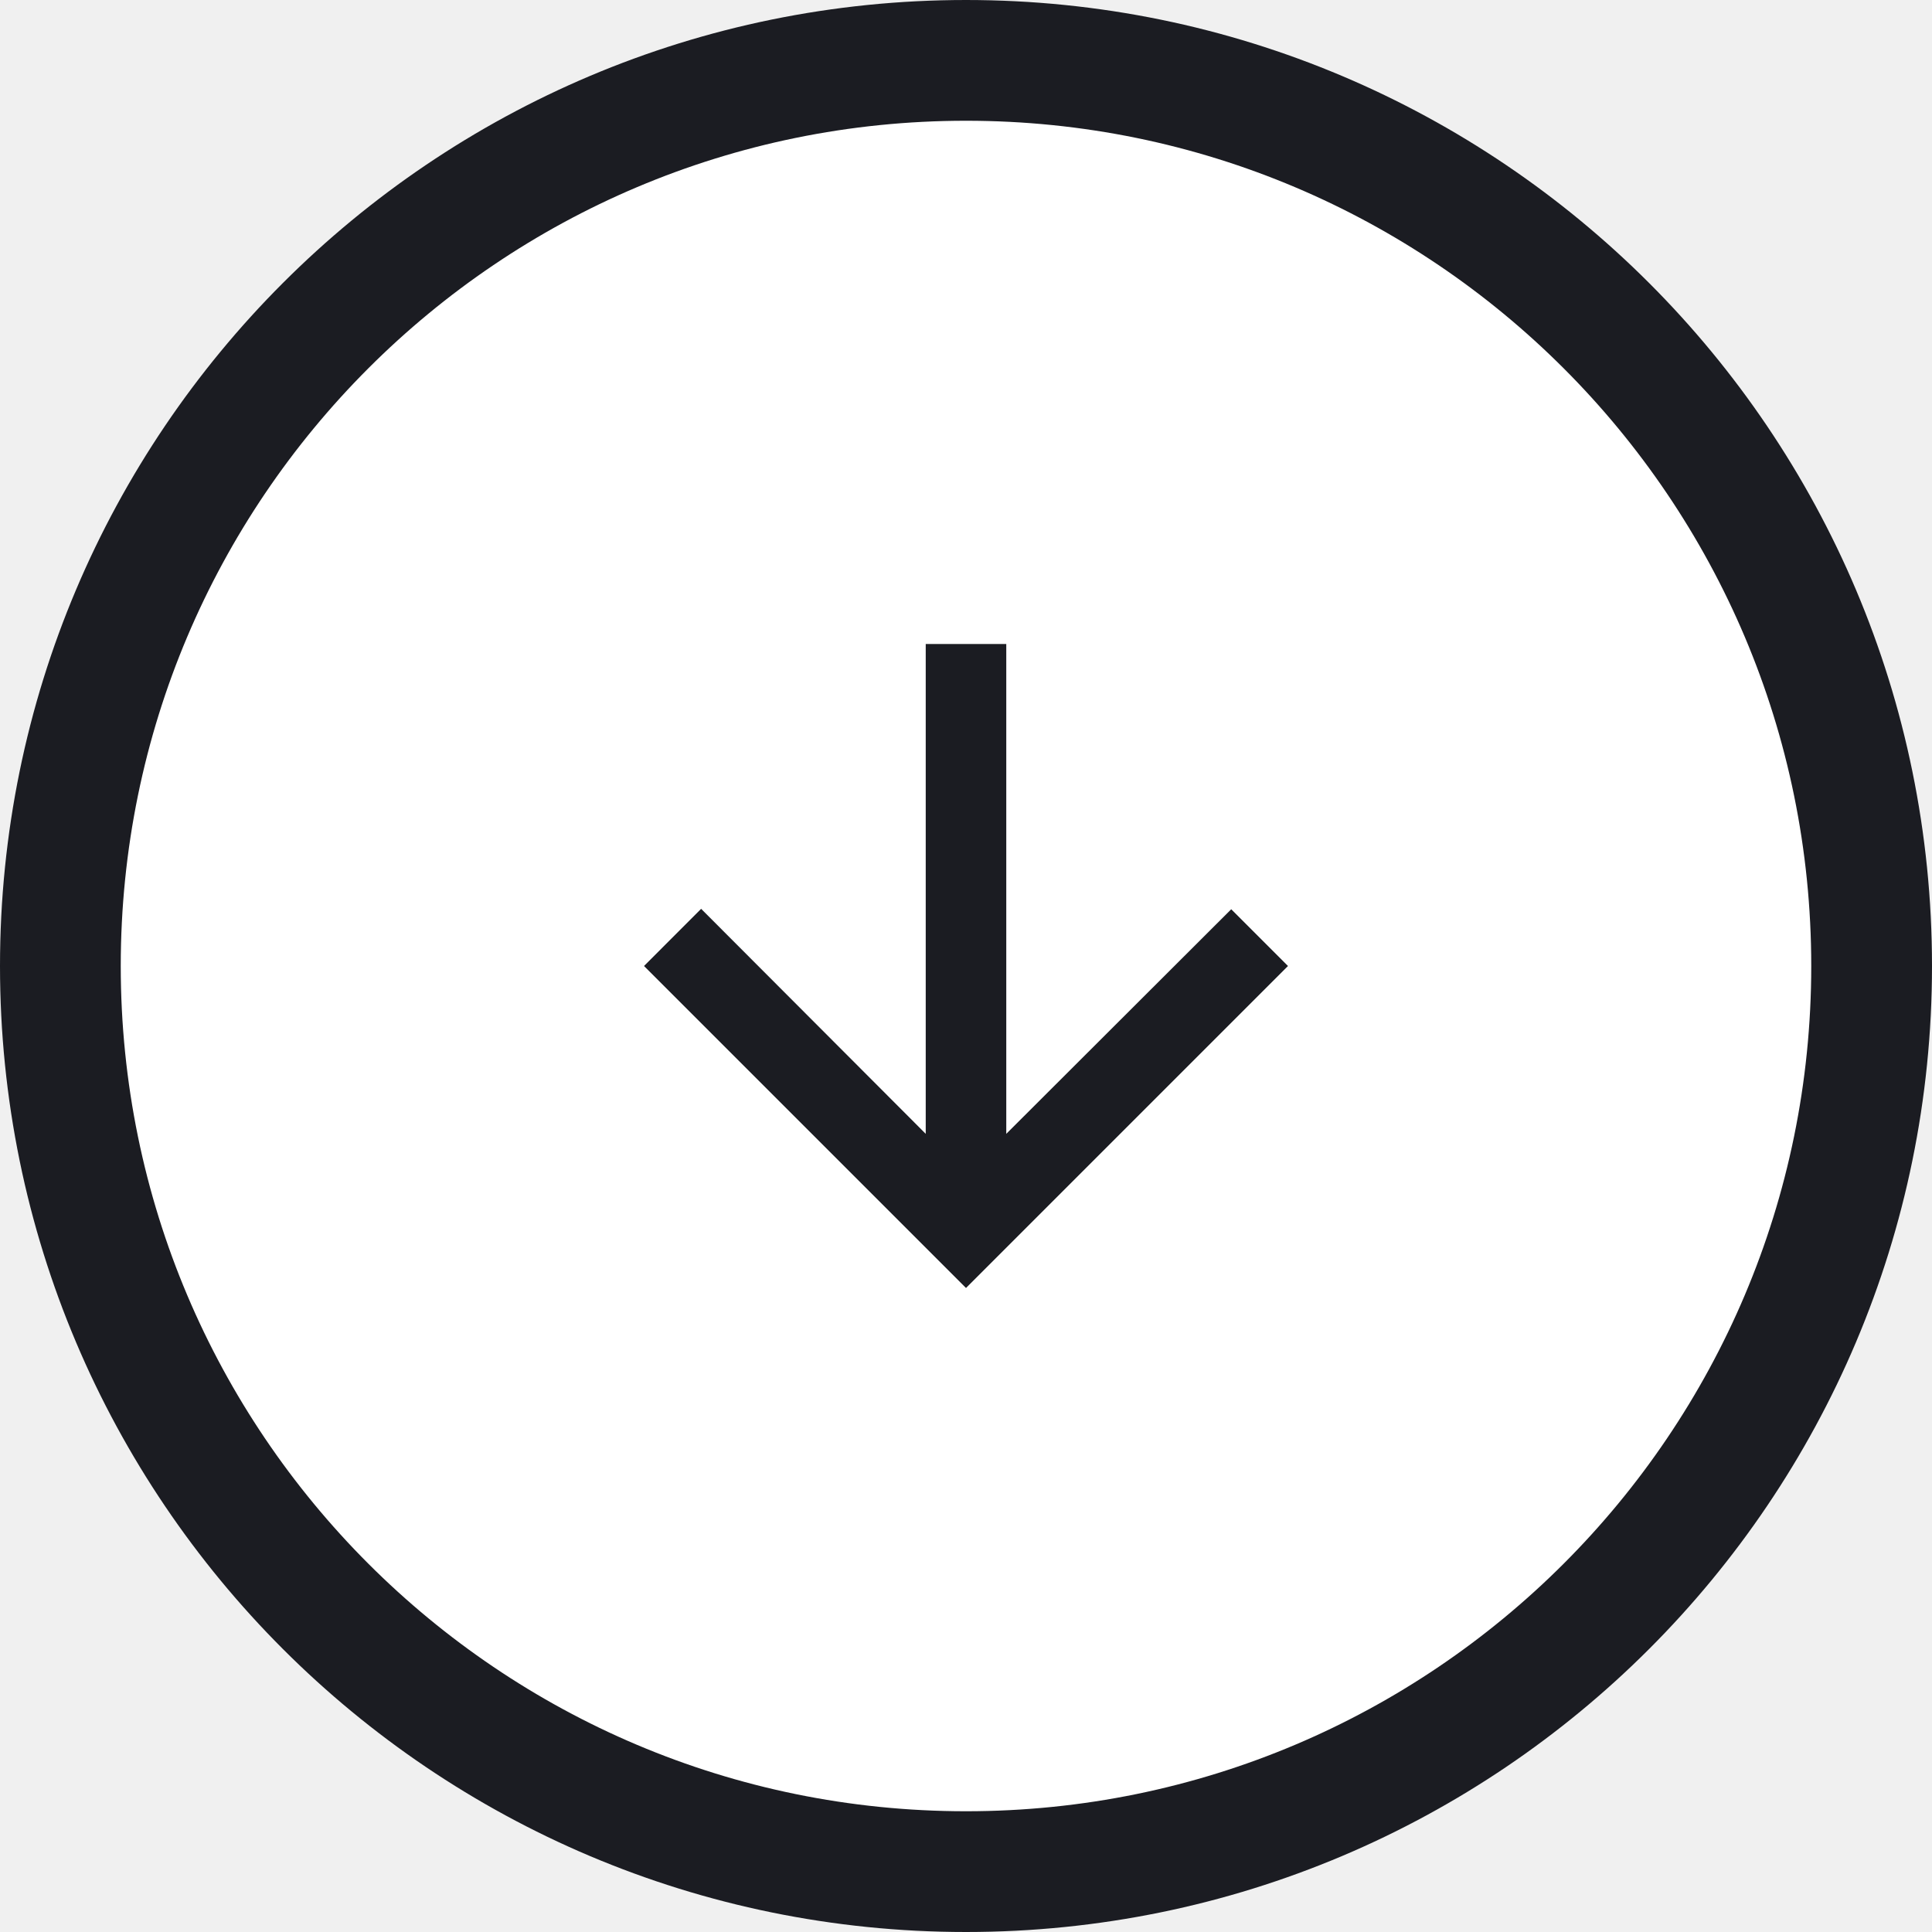
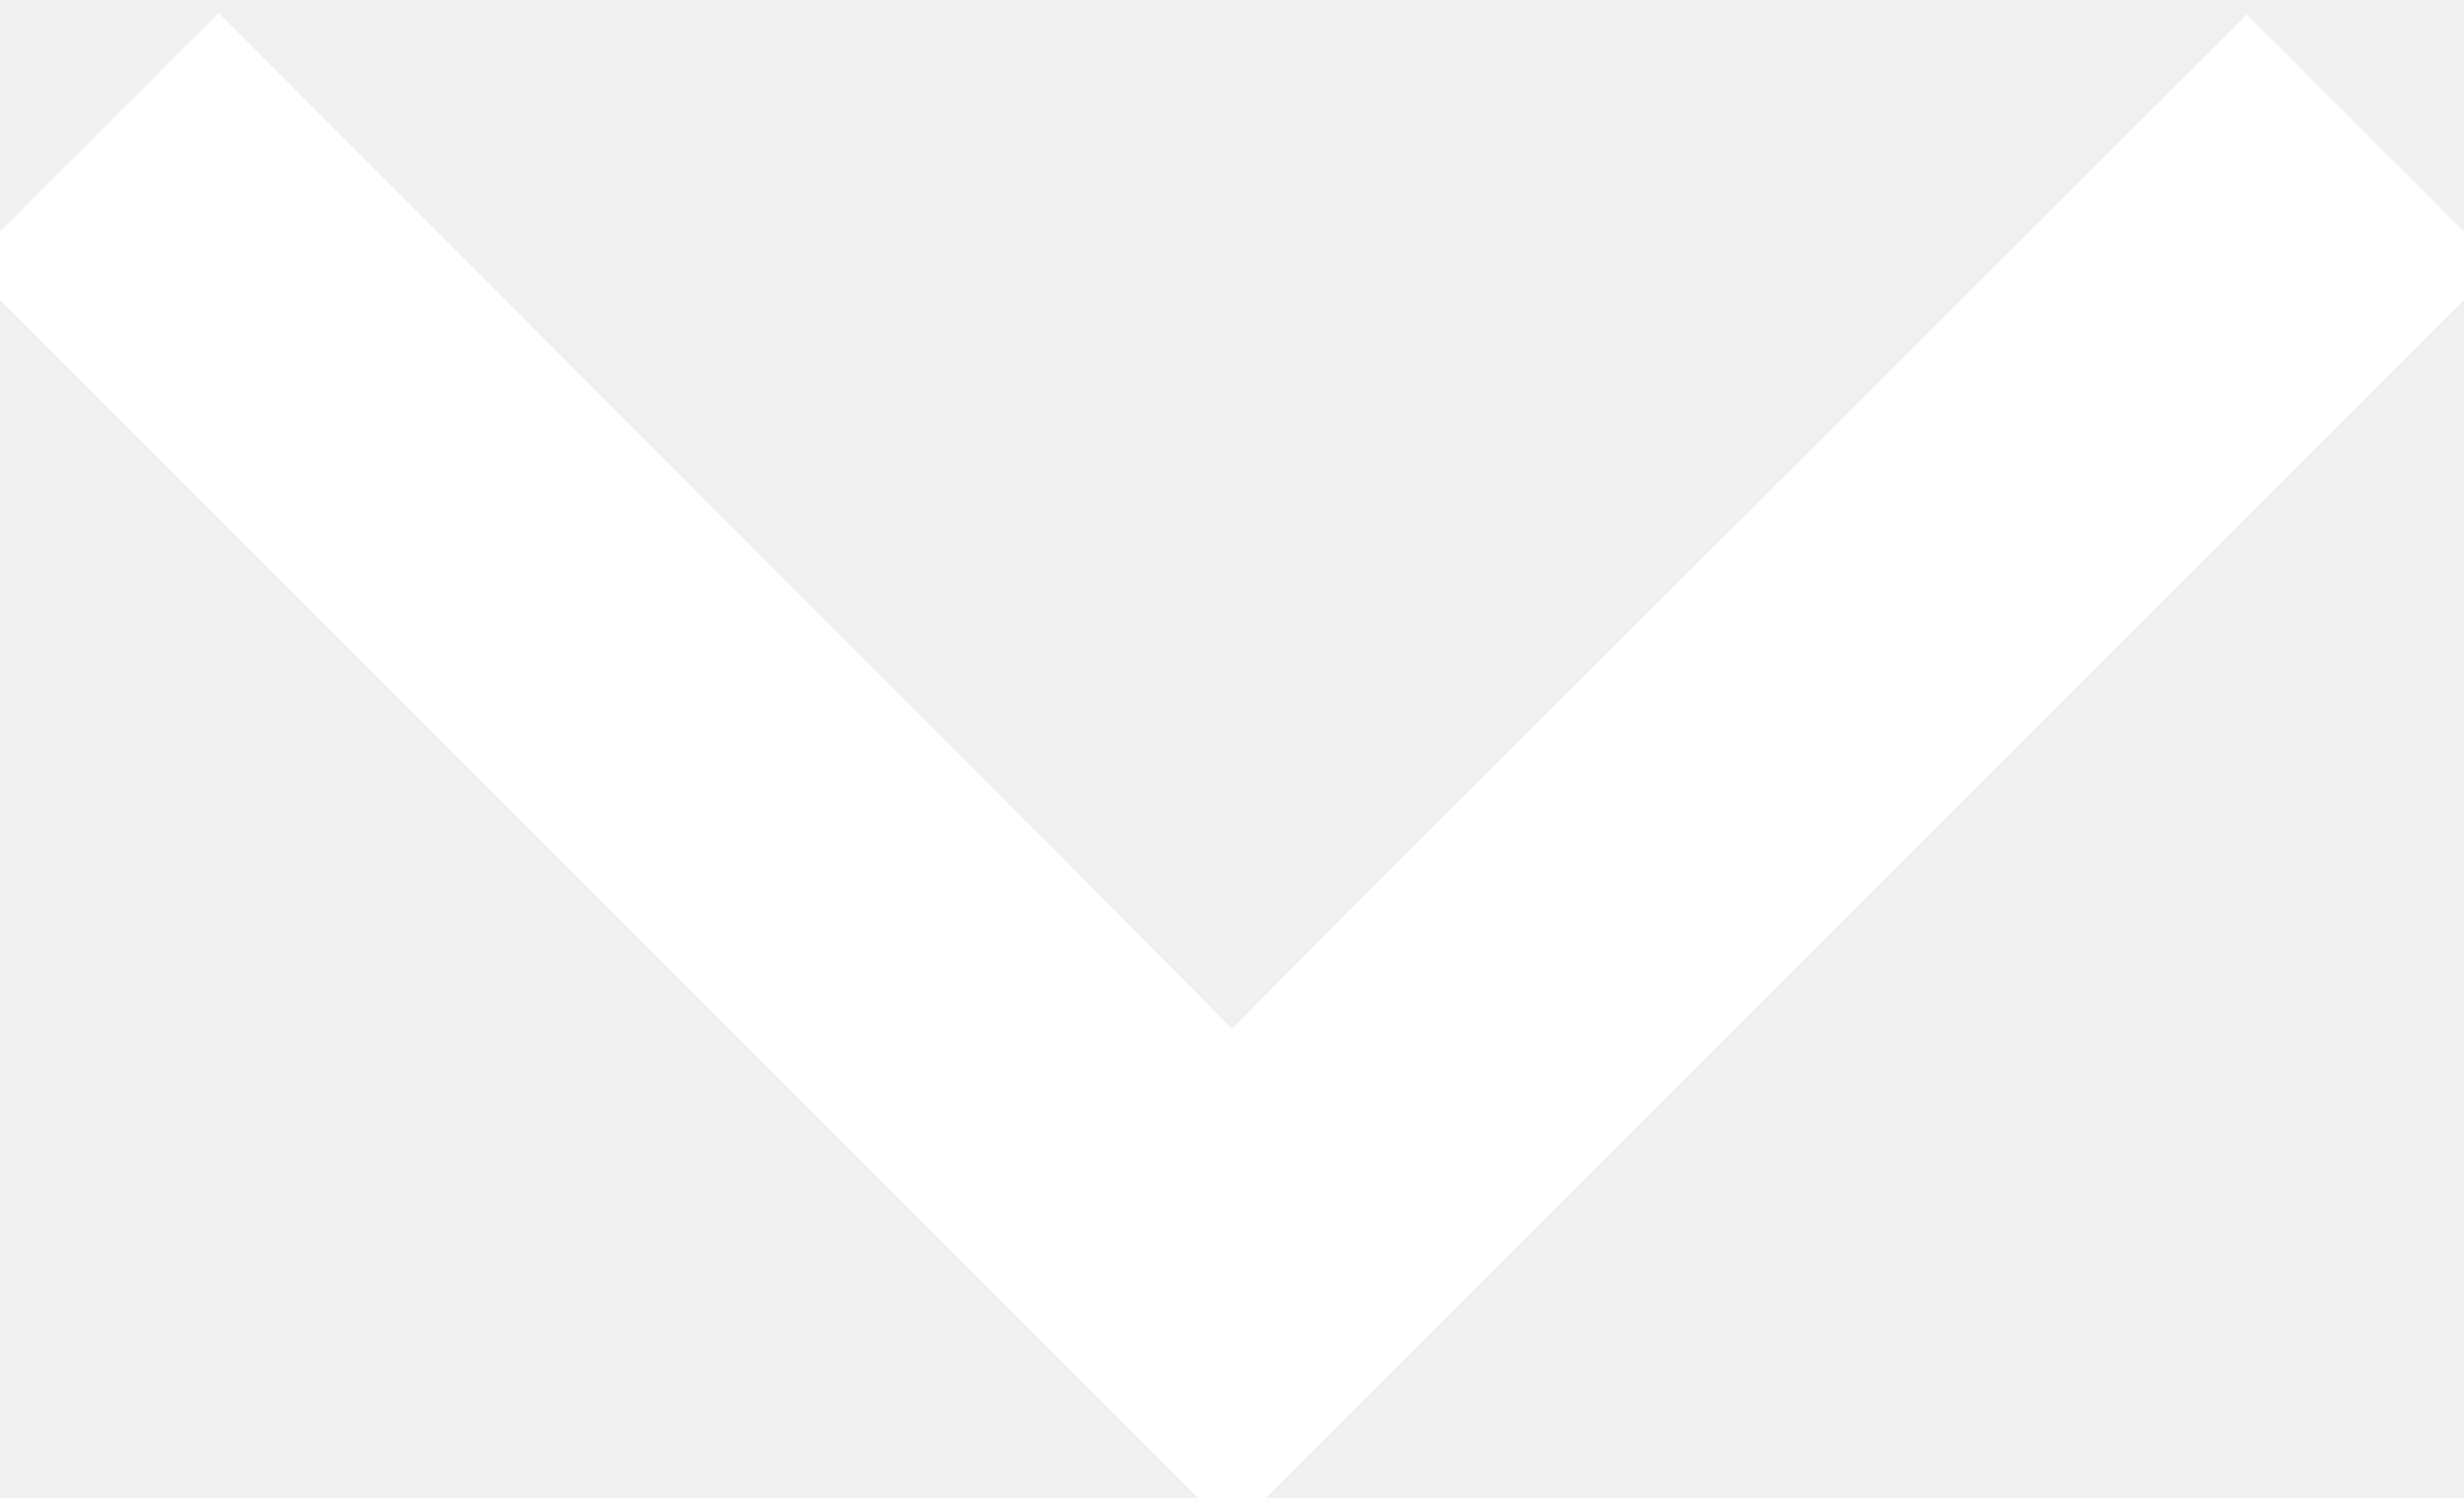
- <svg xmlns="http://www.w3.org/2000/svg" width="32" height="32" viewBox="0 0 32 32" fill="none">
-   <path d="M31 16C31 24.284 24.284 31 16 31C7.716 31 1 24.284 1 16C1 7.716 7.716 1 16 1C24.284 1 31 7.716 31 16Z" fill="white" stroke="#1B1C22" stroke-width="2" />
-   <path d="M21.333 16L20.393 15.06L16.667 18.78V10.667H15.333V18.78L11.613 15.053L10.667 16L16 21.333L21.333 16Z" fill="#1B1C22" />
+ <svg xmlns="http://www.w3.org/2000/svg" width="51" height="31" viewBox="0 0 51 31" fill="none">
+   <path d="M51 5.5L46.506 1.006L28.688 18.792L25.5 22L22.312 18.792L4.526 0.974L0 5.5L25.5 31L51 5.5Z" fill="white" />
+   <path d="M51 5.5L46.506 1.006L28.688 18.792L25.5 22L22.312 18.792L4.526 0.974L0 5.5L25.5 31L51 5.5Z" stroke="white" />
</svg>
